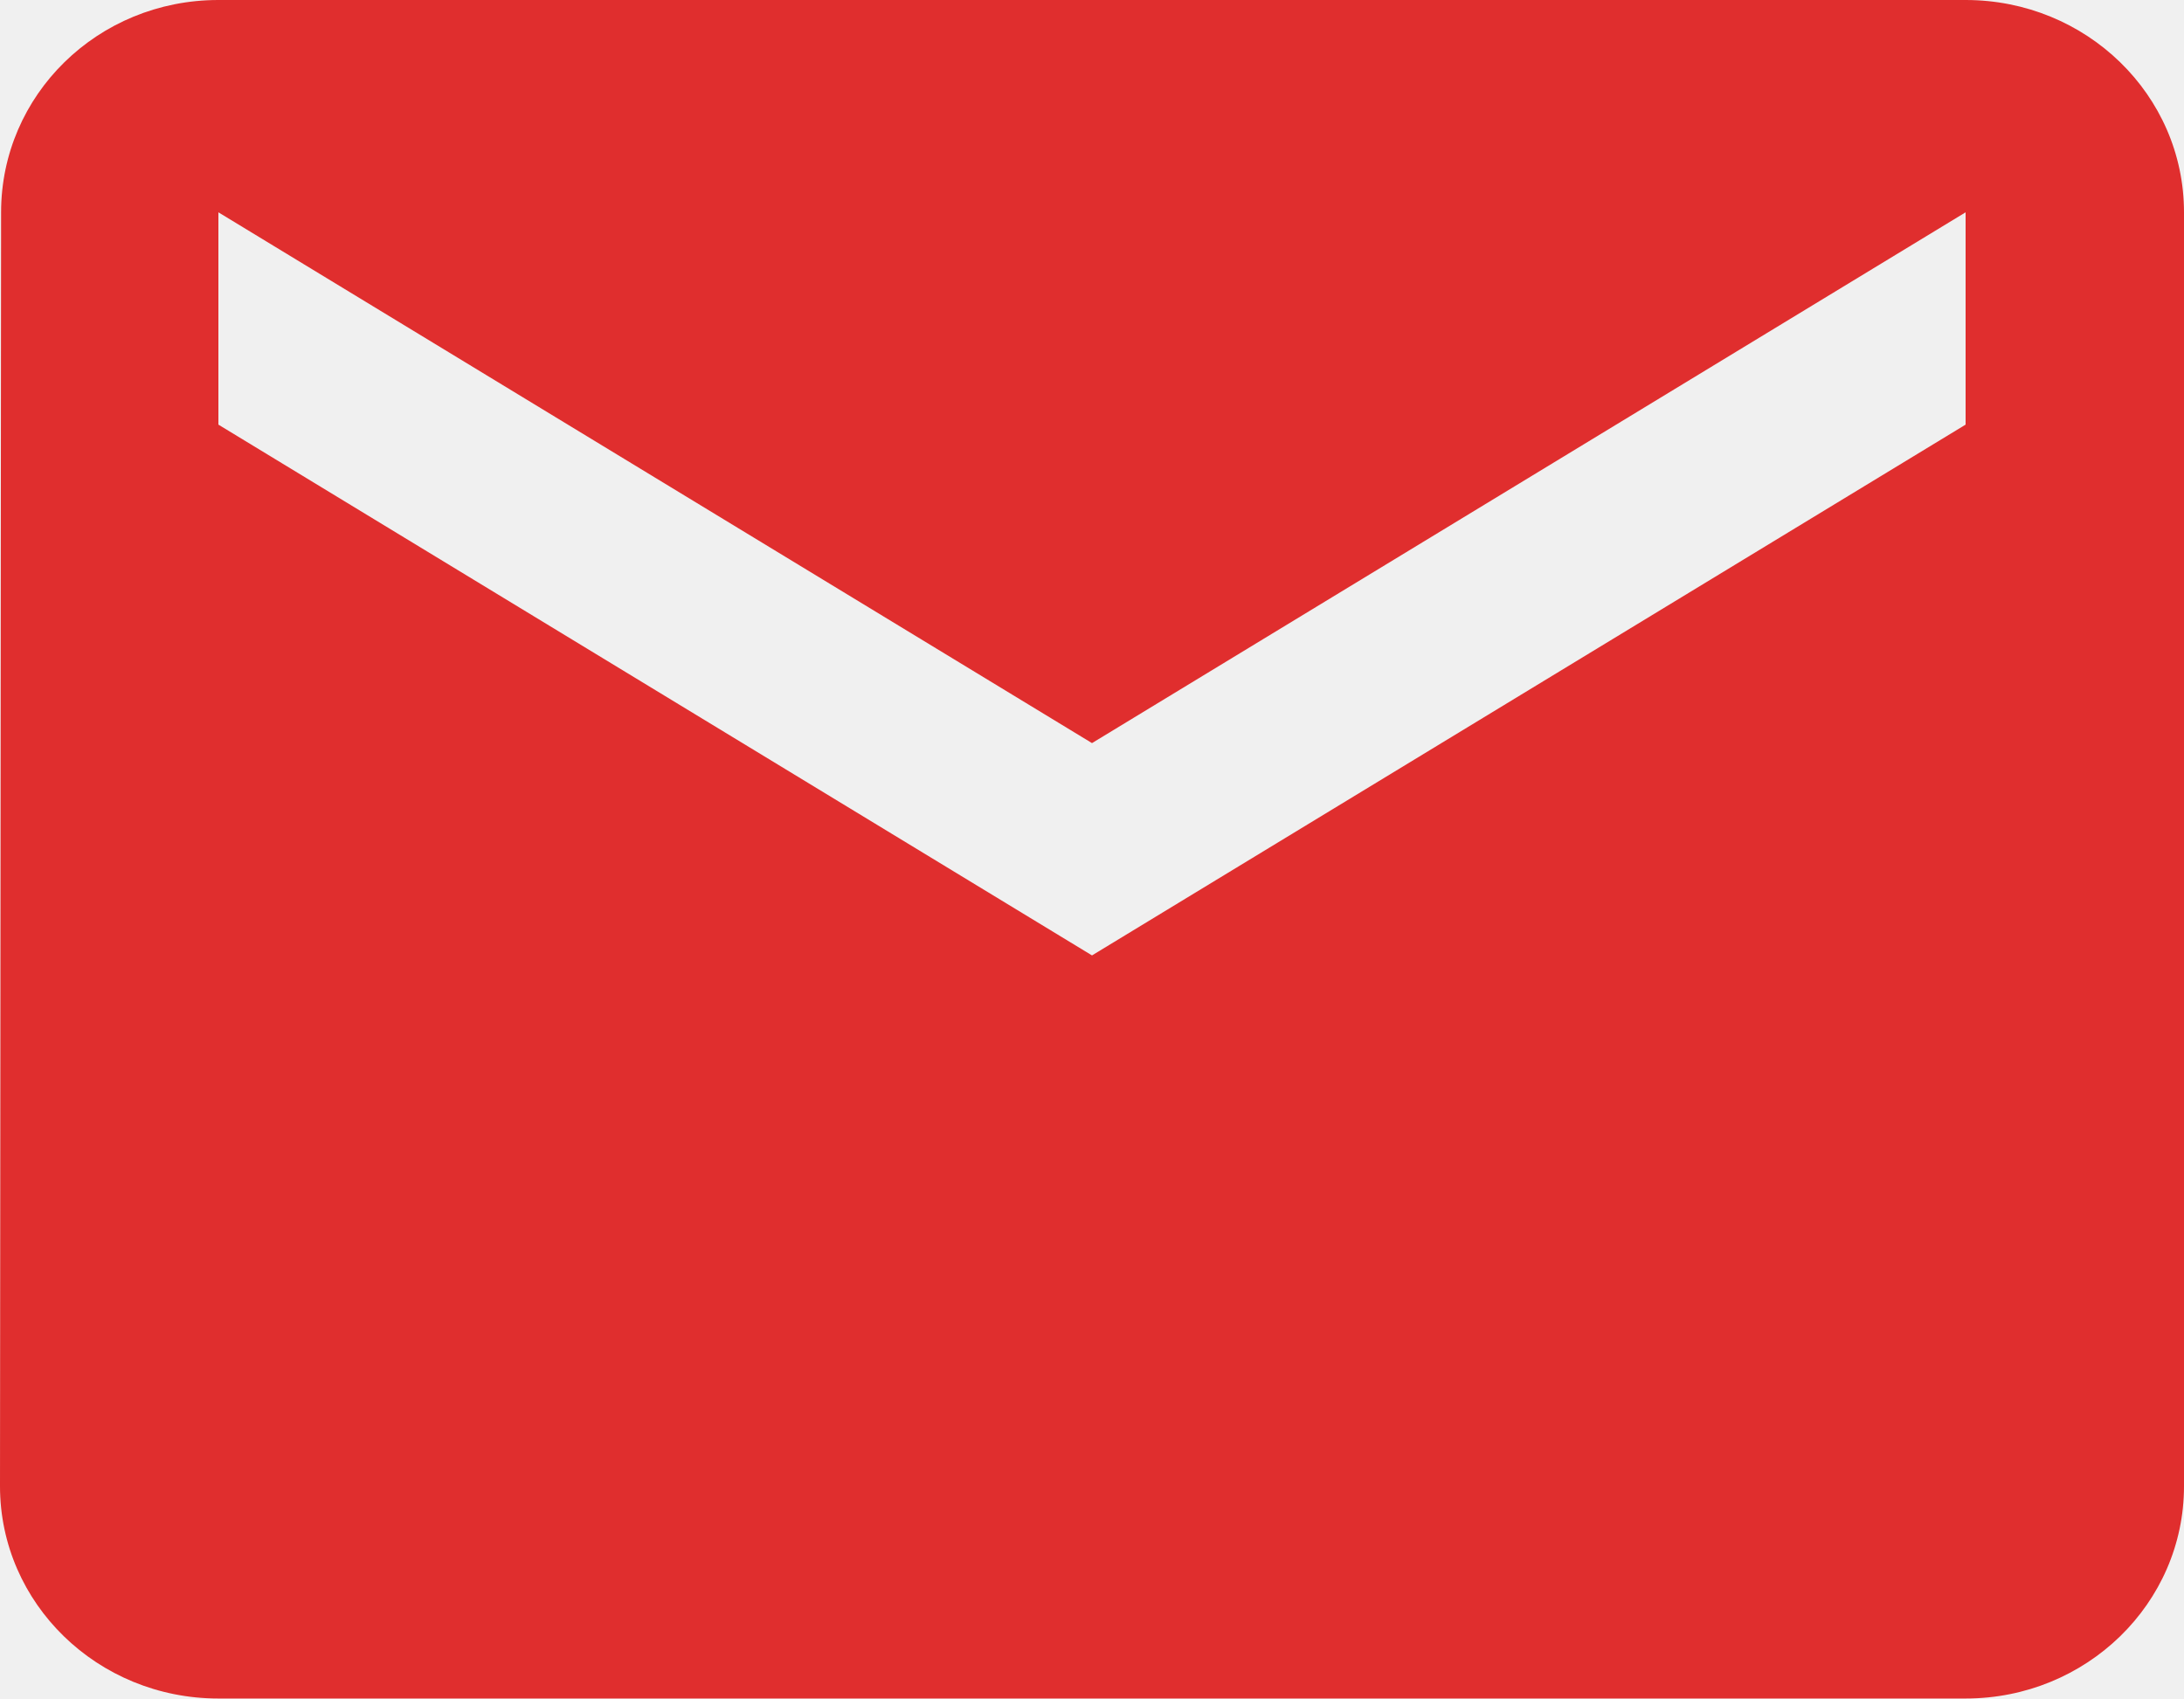
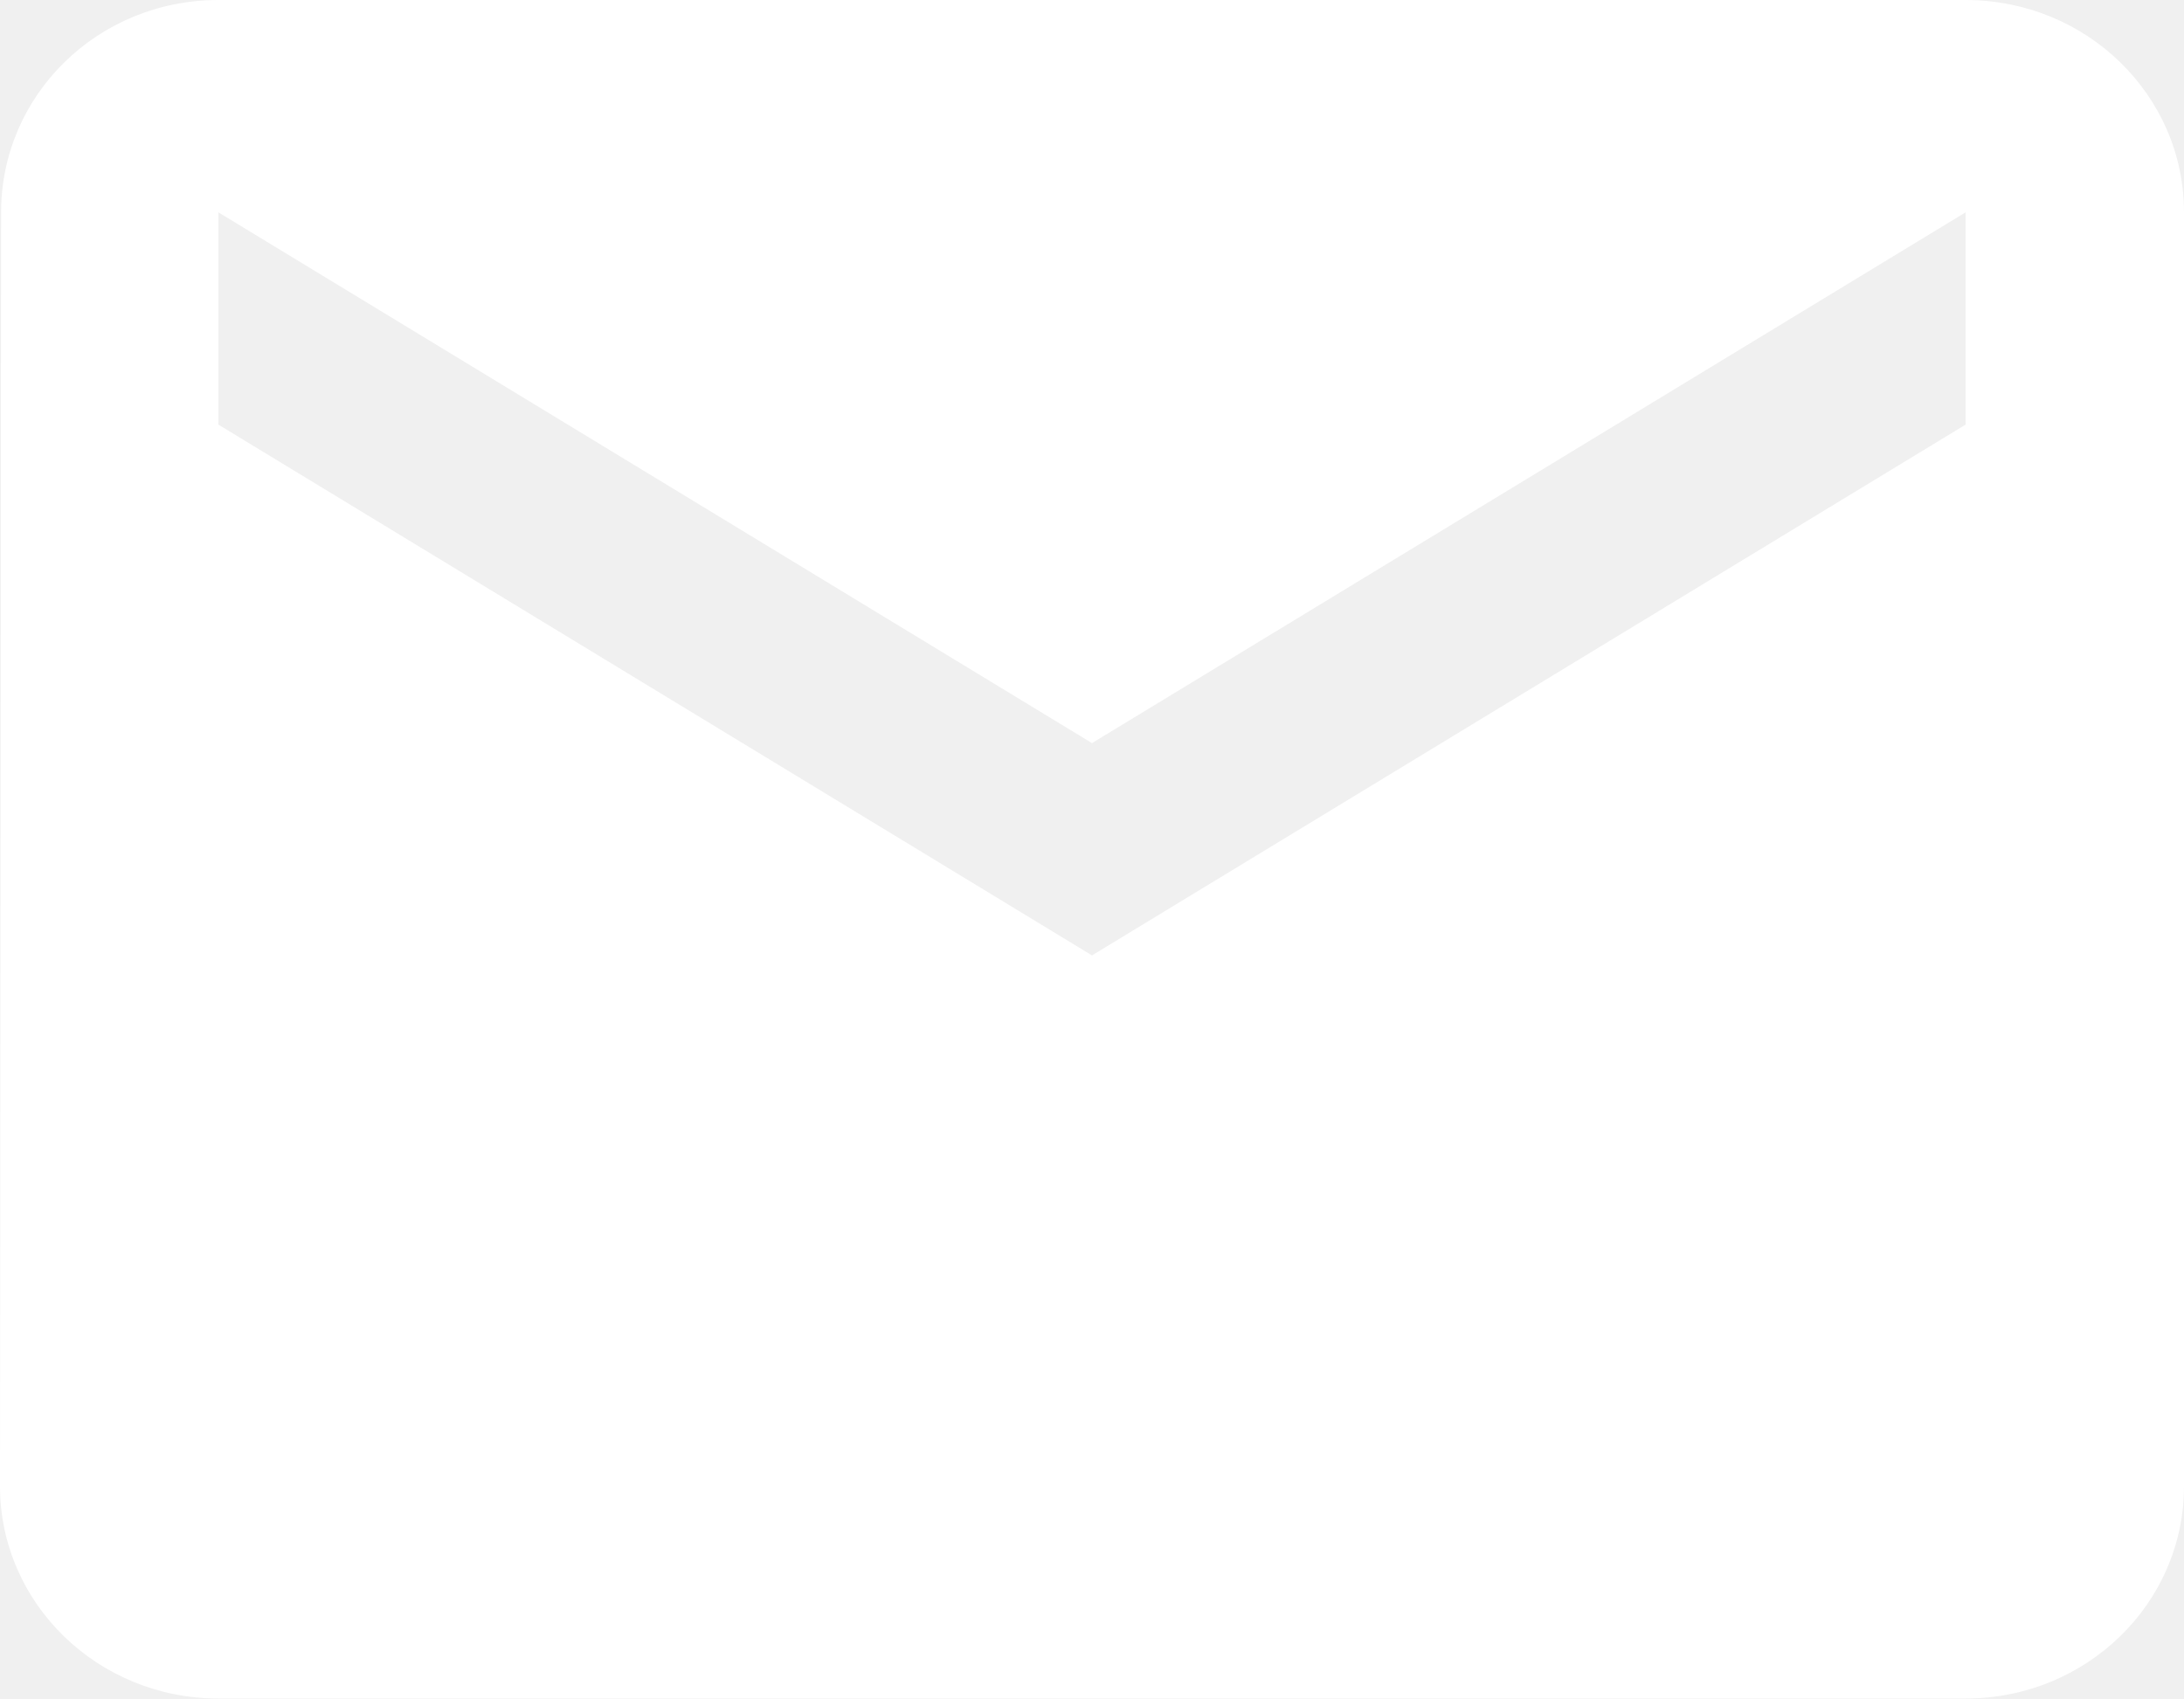
- <svg xmlns="http://www.w3.org/2000/svg" xmlns:xlink="http://www.w3.org/1999/xlink" width="18" height="14" viewBox="0 0 18 14">
-   <defs>
-     <path id="n59ta" d="M438.2 21.5l-7.2 4.375-7.2-4.375v-1.75l7.2 4.375 7.2-4.375zm0-3.5h-14.4c-.995 0-1.791.783-1.791 1.75L422 30.25c0 .967.805 1.75 1.8 1.75h14.4c.995 0 1.8-.783 1.8-1.75v-10.5c0-.967-.805-1.75-1.8-1.75z" />
-   </defs>
-   <g>
-     <g transform="translate(-422 -18)">
-       <use fill="#e02e2e" xlink:href="#n59ta" />
+ <svg xmlns="http://www.w3.org/2000/svg" width="18px" height="14px" viewBox="0 0 18 14" version="1.1">
+   <defs />
+   <g id="Welcome" stroke="none" stroke-width="1" fill="none" fill-rule="evenodd">
+     <g id="Desktop-HD" transform="translate(-457, -36)" fill="#FFFFFF" fill-rule="nonzero">
+       <g id="mail" transform="translate(445, 22)">
+         <path d="M28.2,14 L13.8,14 C12.806,14 12.009,14.783 12.009,15.75 L12,26.25 C12,27.217 12.806,28 13.8,28 L28.2,28 C29.195,28 30,27.217 30,26.25 L30,15.75 C30,14.783 29.195,14 28.2,14 Z M28.2,17.5 L21,21.875 L13.8,17.5 L13.8,15.75 L21,20.125 L28.2,15.75 L28.2,17.5 Z" id="Shape" />
+       </g>
    </g>
  </g>
</svg>
